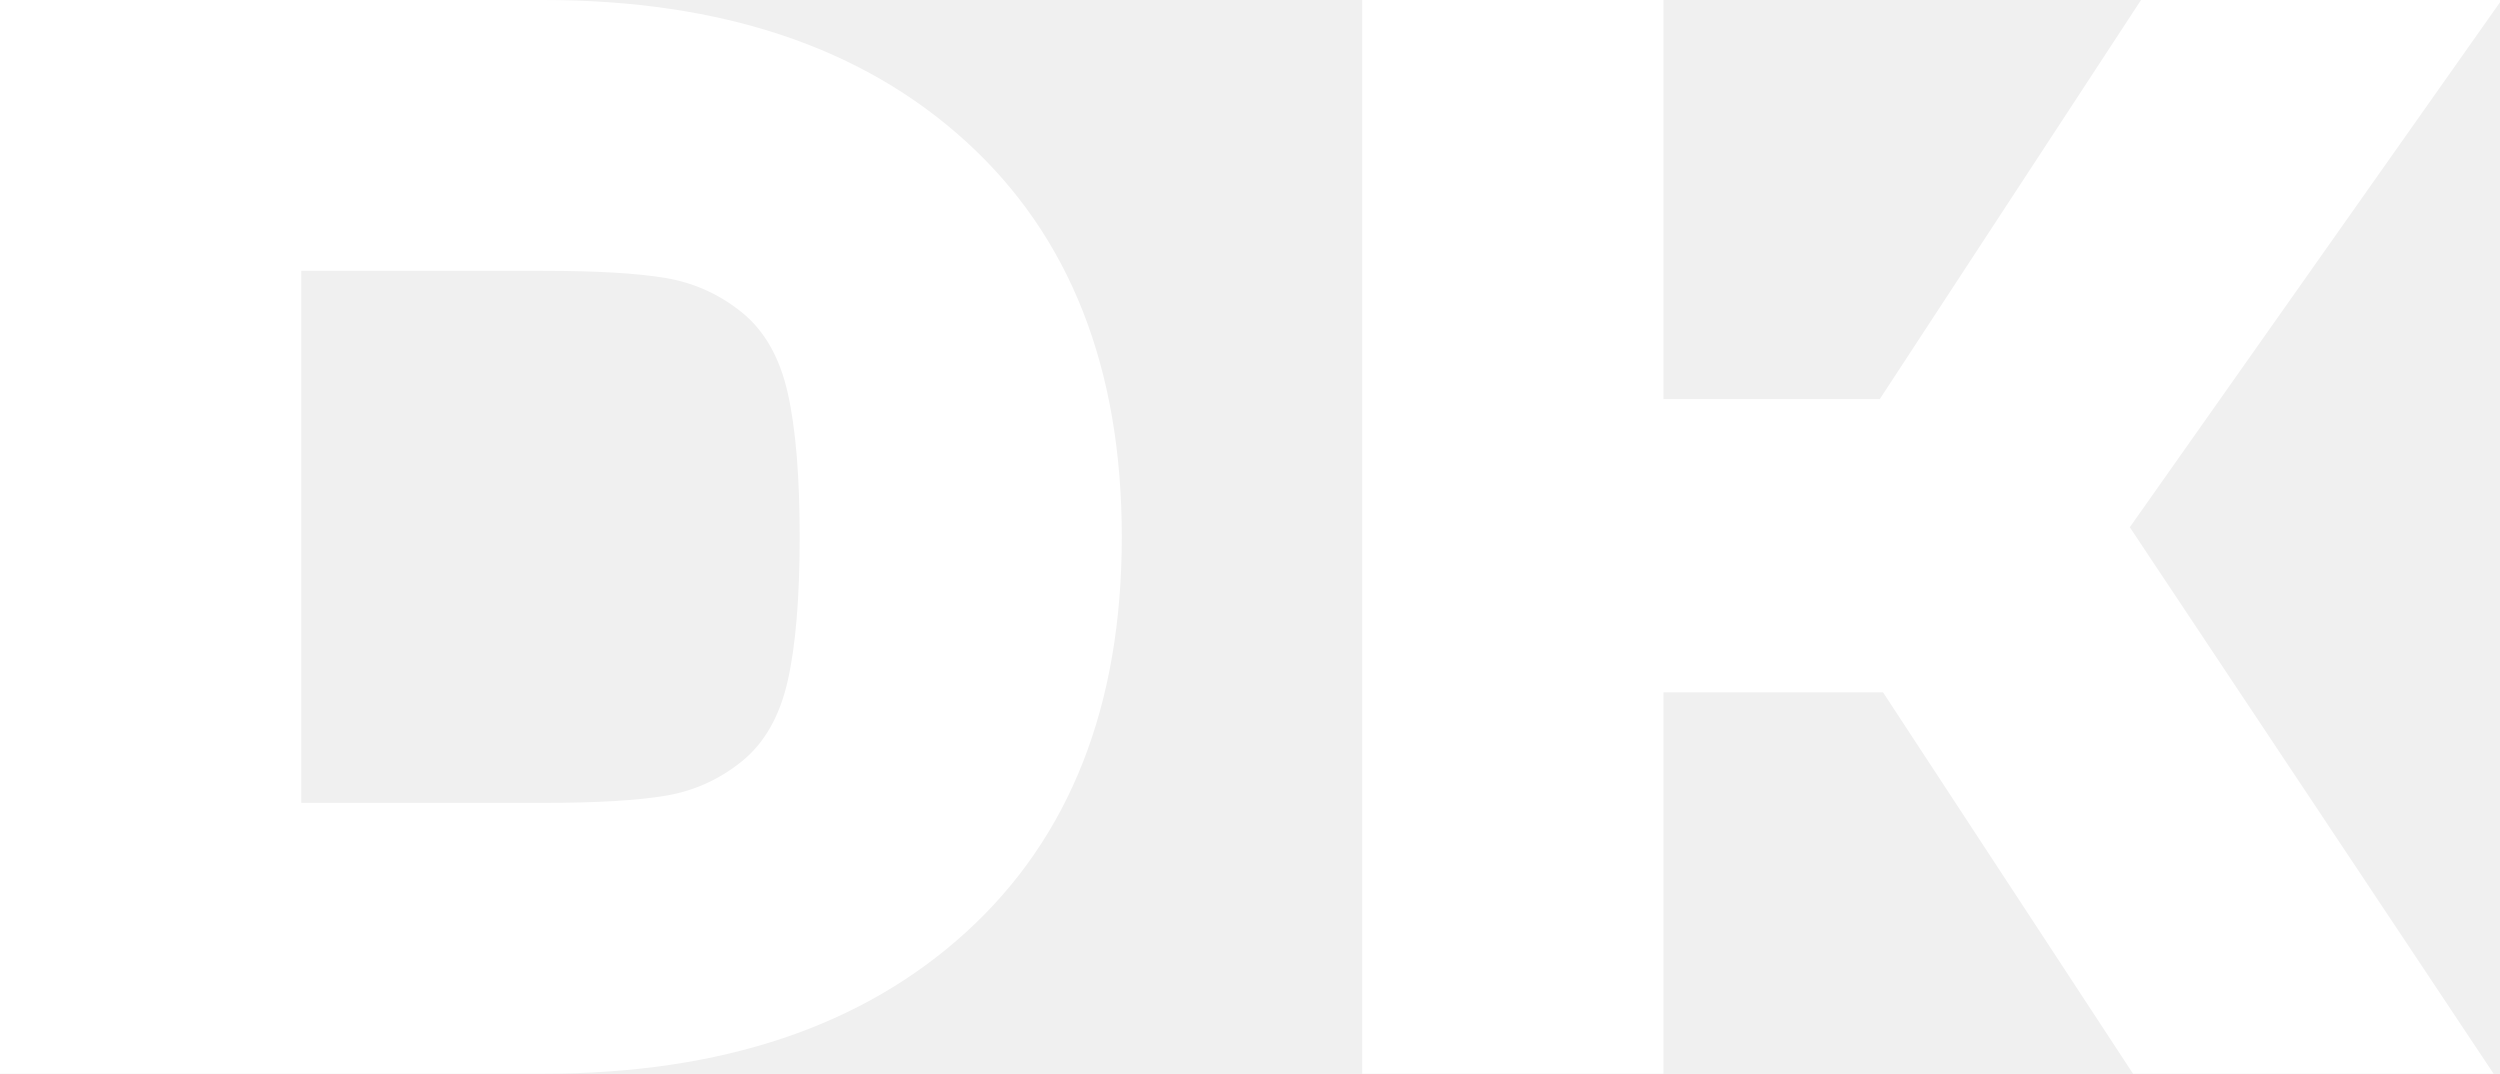
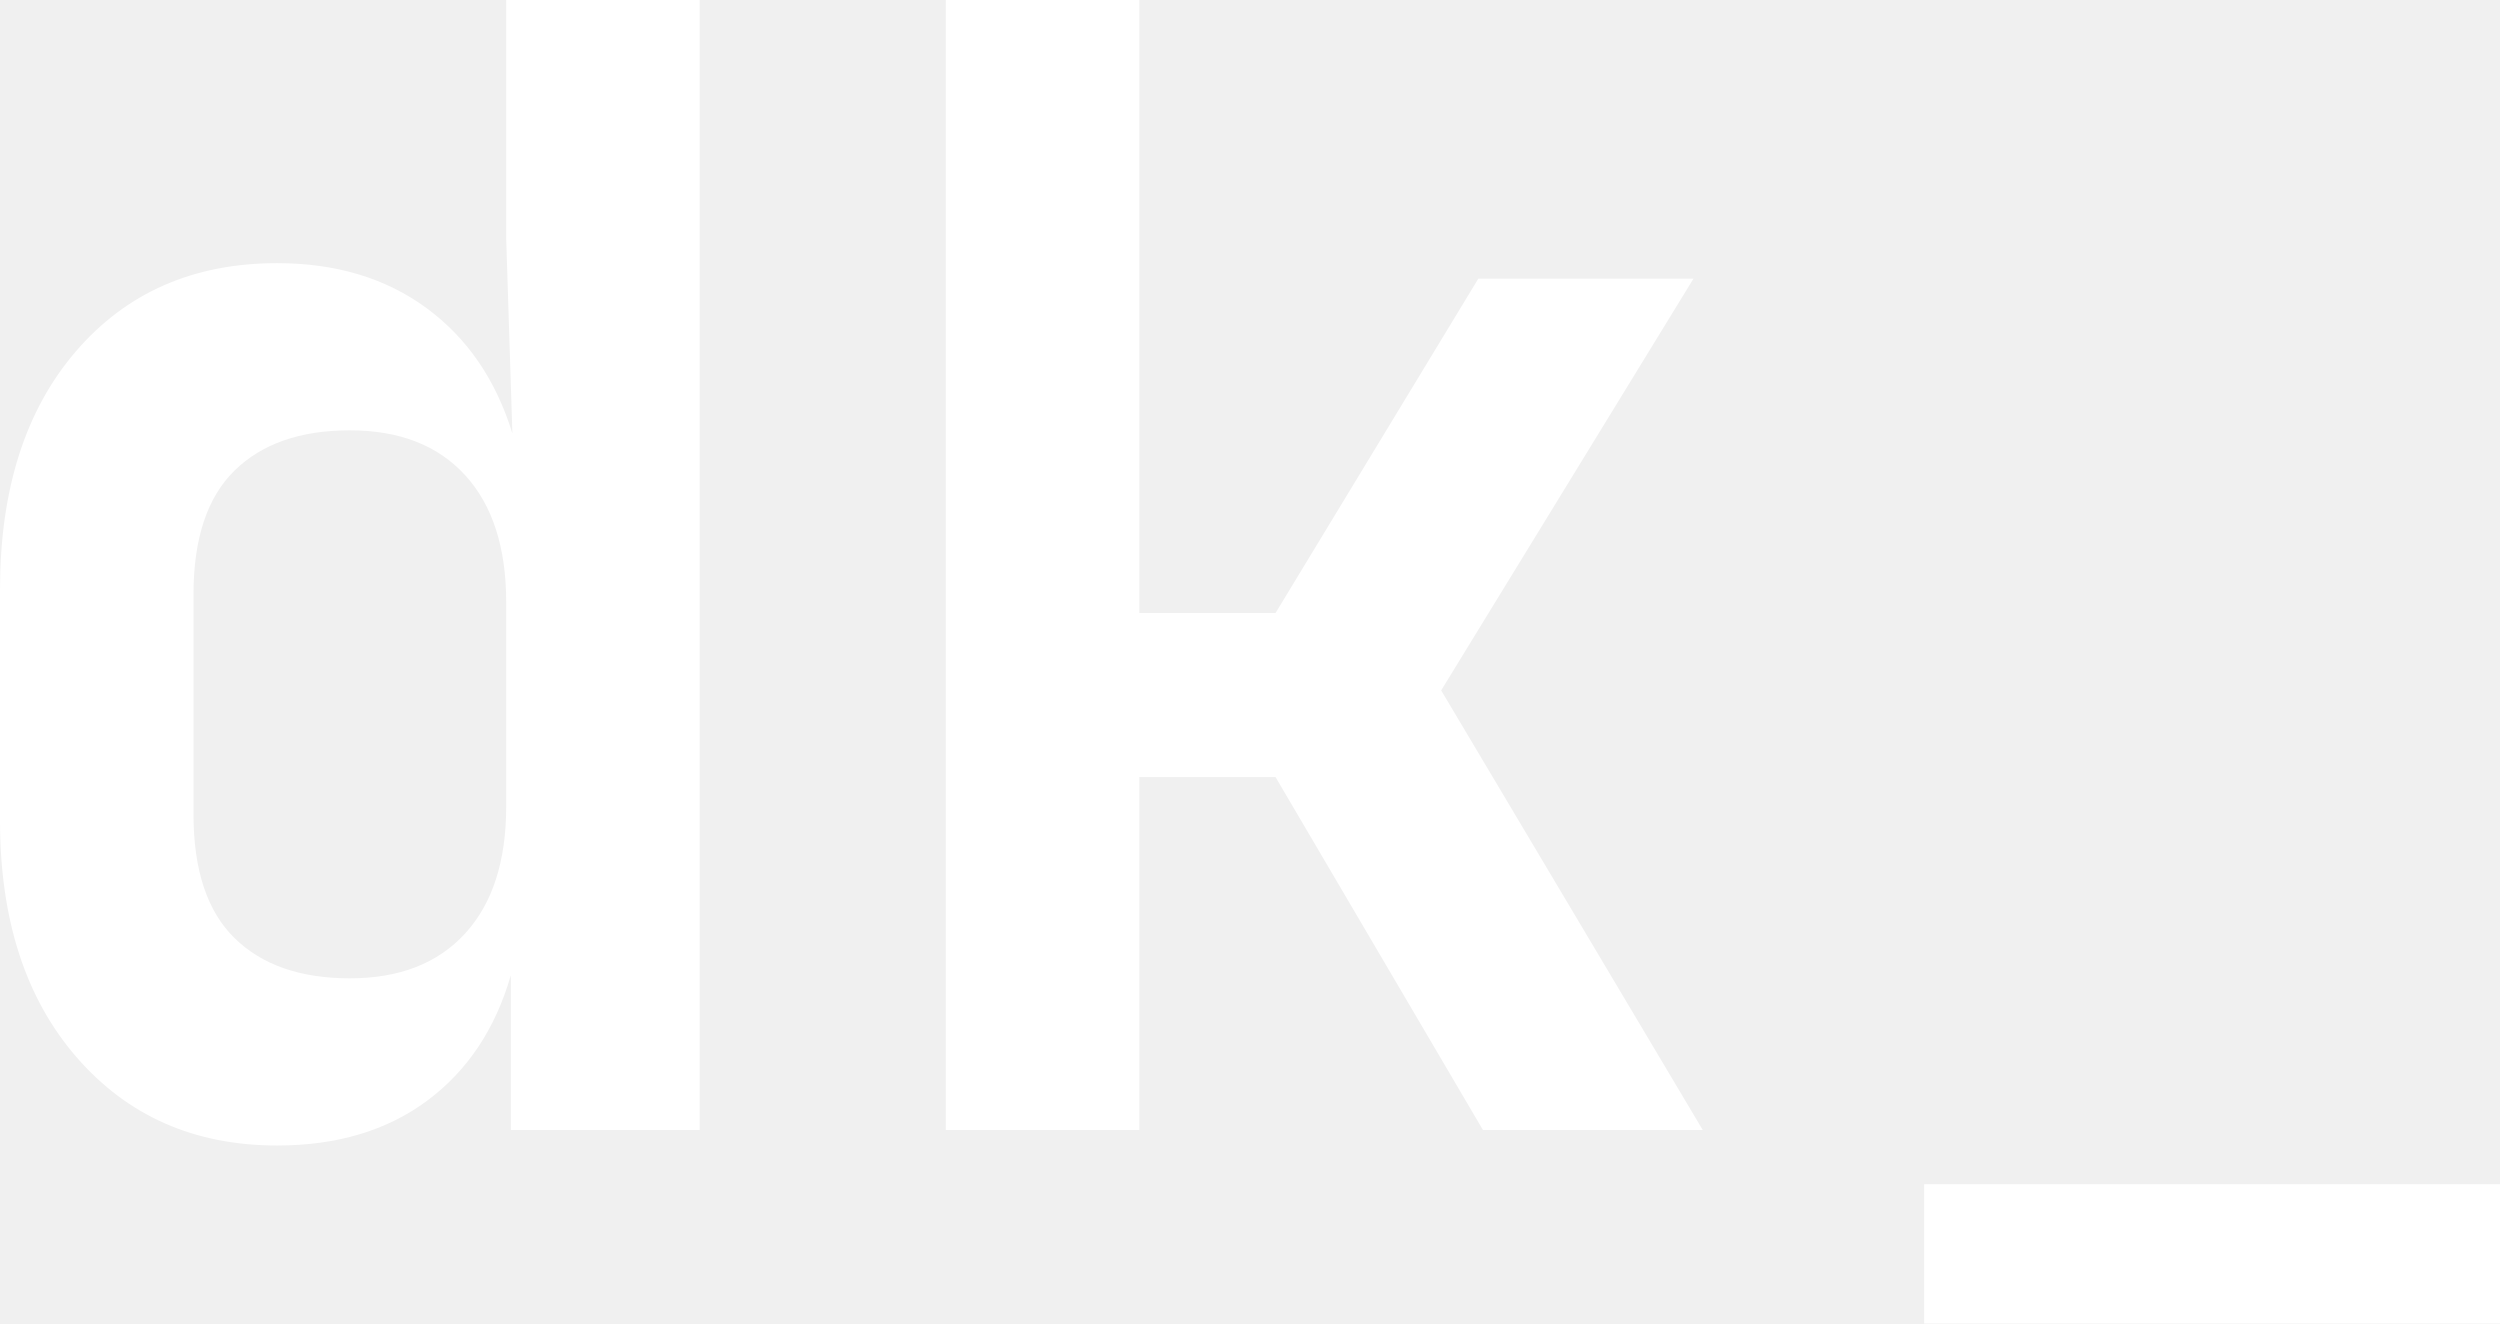
- <svg xmlns="http://www.w3.org/2000/svg" viewBox="0 0 312 134" width="312" height="134">
+ <svg xmlns="http://www.w3.org/2000/svg" viewBox="0 0 323 171" width="323" height="171">
  <defs />
-   <g transform="translate(-8.20,134.00)">
-     <g>
-       <path fill="#ffffff" d="M76 0L76 0L8.2 0L8.2 -134L76 -134Q109.4 -134 128.8 -116.3Q148.2 -98.6 148.2 -67Q148.2 -35.4 128.8 -17.7Q109.4 0 76 0M76 -100.2L76 -100.2L45.8 -100.2L45.8 -33.8L76 -33.8Q86 -33.8 91.3 -34.7Q96.6 -35.6 100.8 -39Q105 -42.4 106.5 -49Q108 -55.6 108 -67Q108 -78.4 106.5 -85Q105 -91.6 100.8 -95Q96.6 -98.4 91.3 -99.3Q86 -100.2 76 -100.2" />
-       <path fill="#ffffff" d="M215.8 -47.6L215.8 0L178.2 0L178.2 -134L215.8 -134L215.8 -84.2L242.8 -84.2L275.4 -134L320.4 -134L274 -68.2L319.4 0L274.4 0L243.2 -47.6L215.8 -47.6" />
+   <g transform="translate(-14.20,146.00)">
+     <g fill="#ffffff">
+       <path d="M50 2L50 2Q34 2 24.1 -9.4Q14.2 -20.8 14.2 -40L14.2 -40L14.2 -69.8Q14.2 -89.2 24 -100.6Q33.8 -112 50 -112L50 -112Q61.4 -112 69.3 -106.2Q77.2 -100.4 80.4 -90L80.4 -90L79.6 -115.2L79.6 -146L104.6 -146L104.6 0L80.2 0L80.2 -20Q77.2 -9.6 69.4 -3.8Q61.6 2 50 2M59.4 -19.6L59.4 -19.6Q69 -19.6 74.3 -25.4Q79.6 -31.2 79.6 -41.8L79.6 -41.8L79.6 -68.2Q79.6 -78.8 74.3 -84.6Q69 -90.4 59.4 -90.4L59.4 -90.4Q49.8 -90.4 44.5 -85.2Q39.2 -80 39.2 -69.2L39.2 -69.2L39.2 -40.8Q39.2 -30 44.5 -24.8Q49.8 -19.6 59.4 -19.6M161.4 0L136.4 0L136.4 -146L161.4 -146L161.4 -66.8L179 -66.8L205.2 -110L233 -110L200.4 -56.8L234.2 0L205.8 0L179 -45.6L161.4 -45.6L161.4 0" />
    </g>
+     <rect class="cursor" x="262.80" y="7.00" width="74.40" height="18.00" fill="#ffffff" />
  </g>
</svg>
